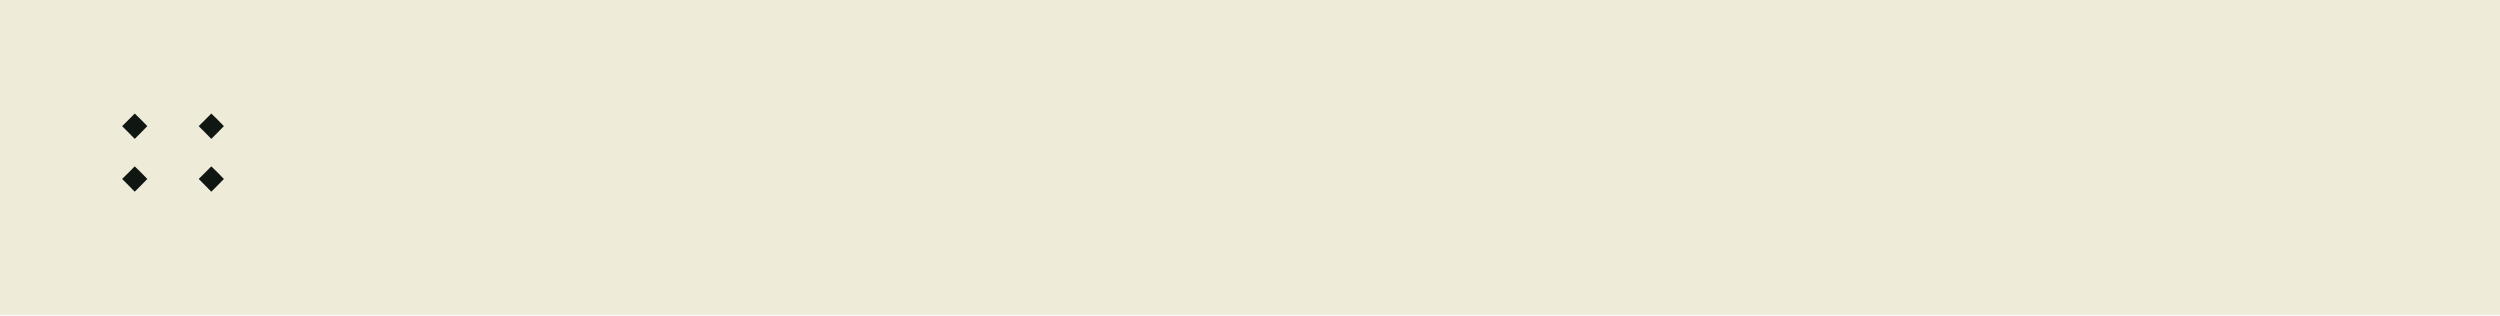
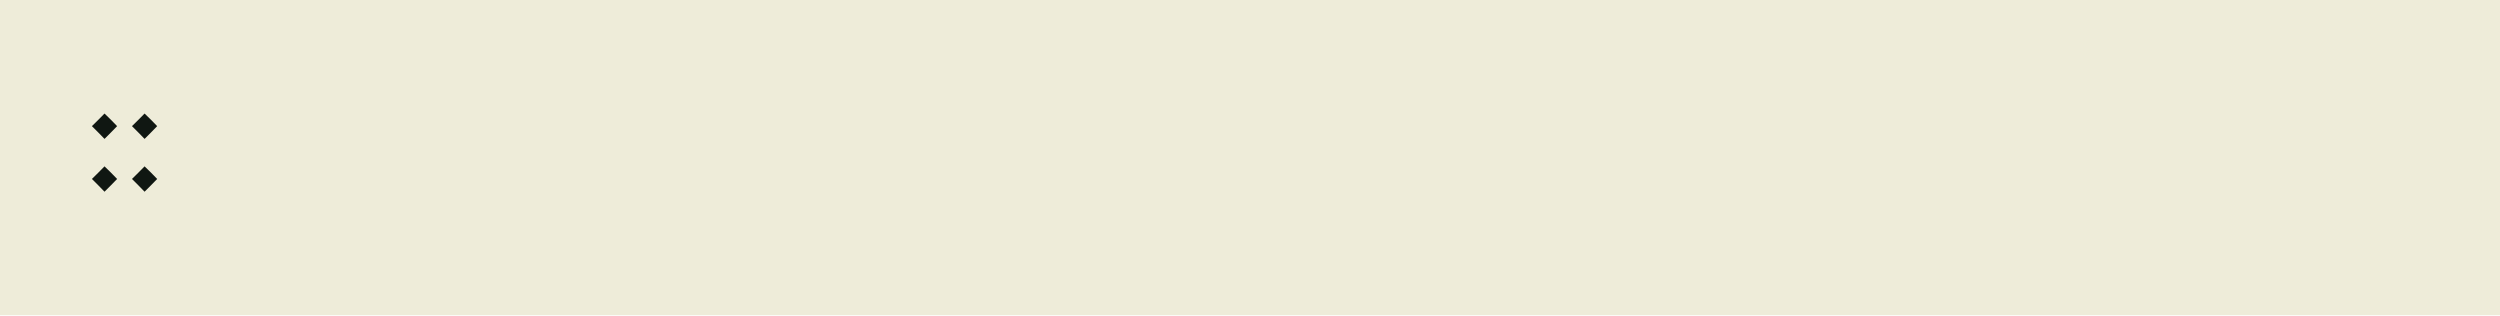
<svg xmlns="http://www.w3.org/2000/svg" width="460" height="58" viewBox="0 0 460 58" role="img">
  <rect width="100%" height="100%" fill="#EEECD9" />
  <defs>
-     <path id="code-scope-on-400-474" d="M363 215Q383 196 402.5 176.5Q422 157 441 137Q422 117 402.5 97.5Q383 78 363 58Q344 78 324.5 97.5Q305 117 285 137Q305 156 324.5 176.0Q344 196 363 215ZM837 215Q857 196 876.5 176.5Q896 157 915 137Q896 117 876.5 97.5Q857 78 837 58Q818 78 798.5 97.5Q779 117 759 137Q779 156 798.5 176.0Q818 196 837 215ZM363 542Q383 523 402.5 503.5Q422 484 441 464Q422 444 402.5 424.5Q383 405 363 385Q344 405 324.5 424.5Q305 444 285 464Q305 483 324.5 503.0Q344 523 363 542ZM837 542Q857 523 876.5 503.5Q896 484 915 464Q896 444 876.5 424.5Q857 405 837 385Q818 405 798.5 424.5Q779 444 759 464Q779 483 798.5 503.0Q818 523 837 542Z" />
+     <path id="code-scope-on-400-474" d="M176 215Q196 196 215.5 176.5Q235 157 254 137Q235 117 215.5 97.5Q196 78 176 58Q157 78 137.5 97.5Q118 117 98 137Q118 156 137.5 176.0Q157 196 176 215ZM424 215Q444 196 463.5 176.5Q483 157 502 137Q483 117 463.5 97.5Q444 78 424 58Q405 78 385.5 97.5Q366 117 346 137Q366 156 385.5 176.0Q405 196 424 215ZM176 542Q196 523 215.5 503.5Q235 484 254 464Q235 444 215.5 424.5Q196 405 176 385Q157 405 137.5 424.5Q118 444 98 464Q118 483 137.5 503.0Q157 523 176 542ZM424 542Q444 523 463.5 503.5Q483 484 502 464Q483 444 463.5 424.5Q444 405 424 385Q405 405 385.5 424.5Q366 444 346 464Q366 483 385.5 503.0Q405 523 424 542Z" />
  </defs>
  <g fill="#101712" aria-label="::">
    <use href="#code-scope-on-400-474" transform="translate(14 37) scale(0.029722 -0.029722)" />
  </g>
</svg>
